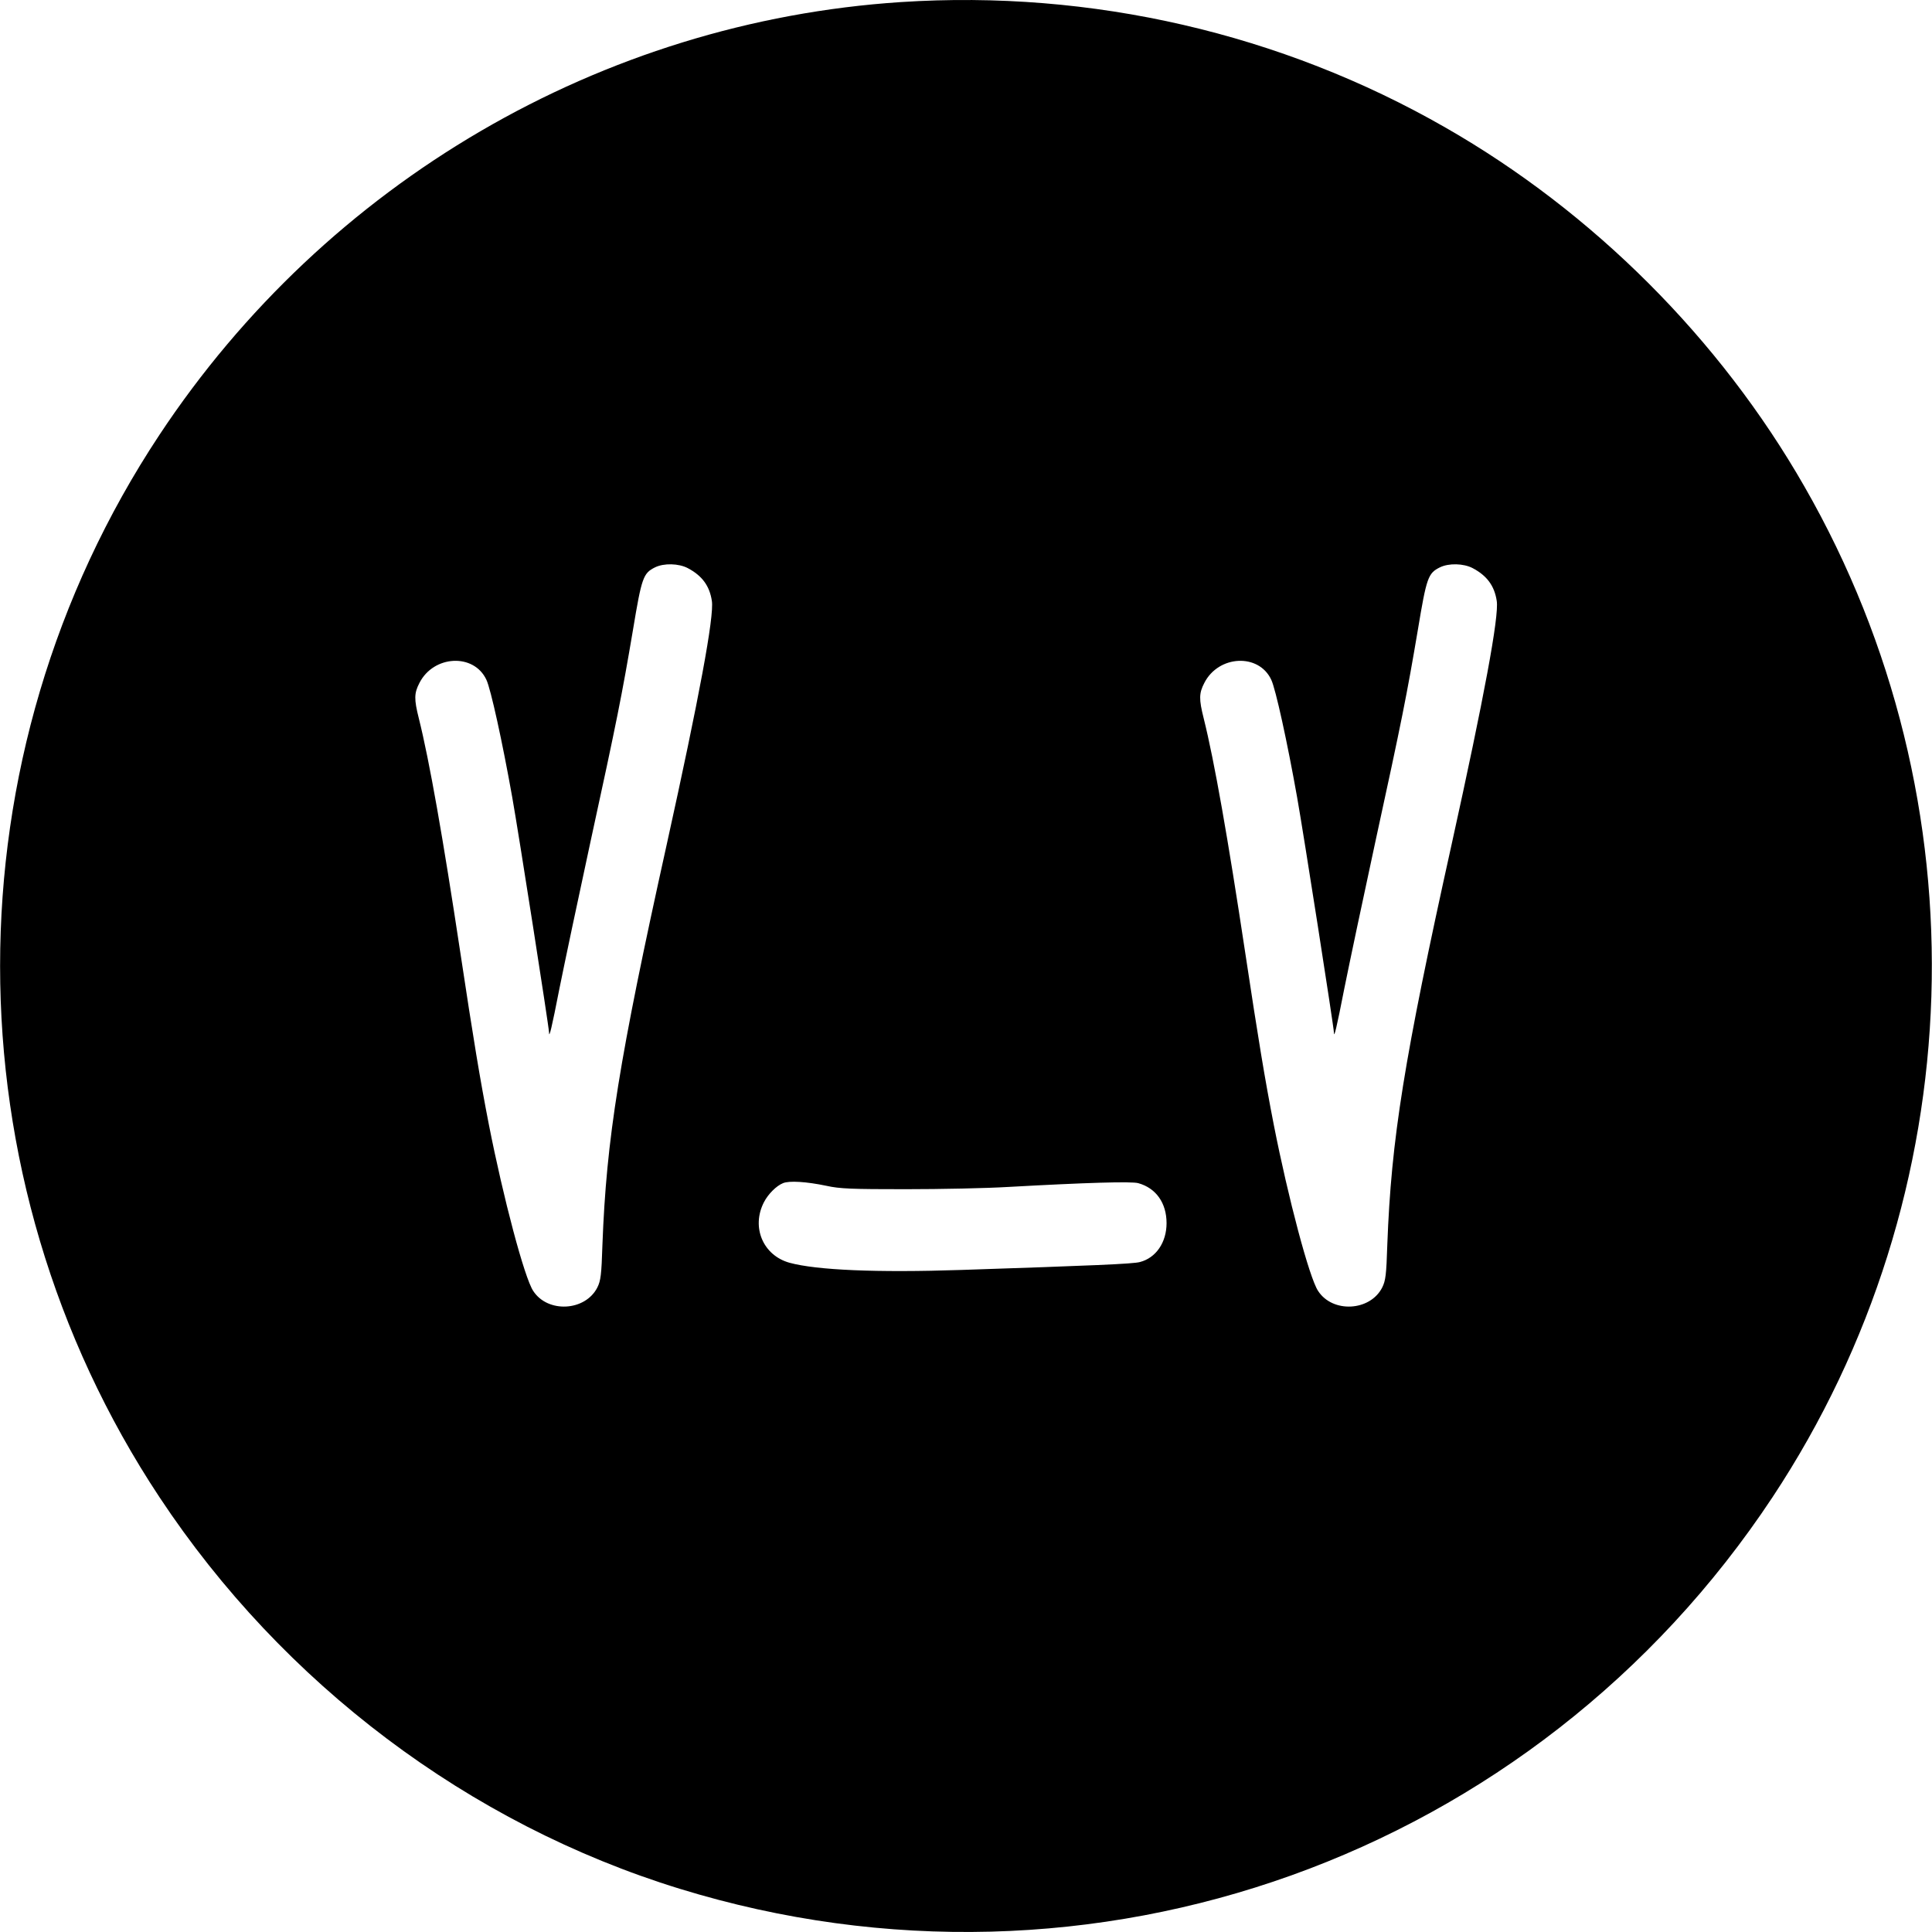
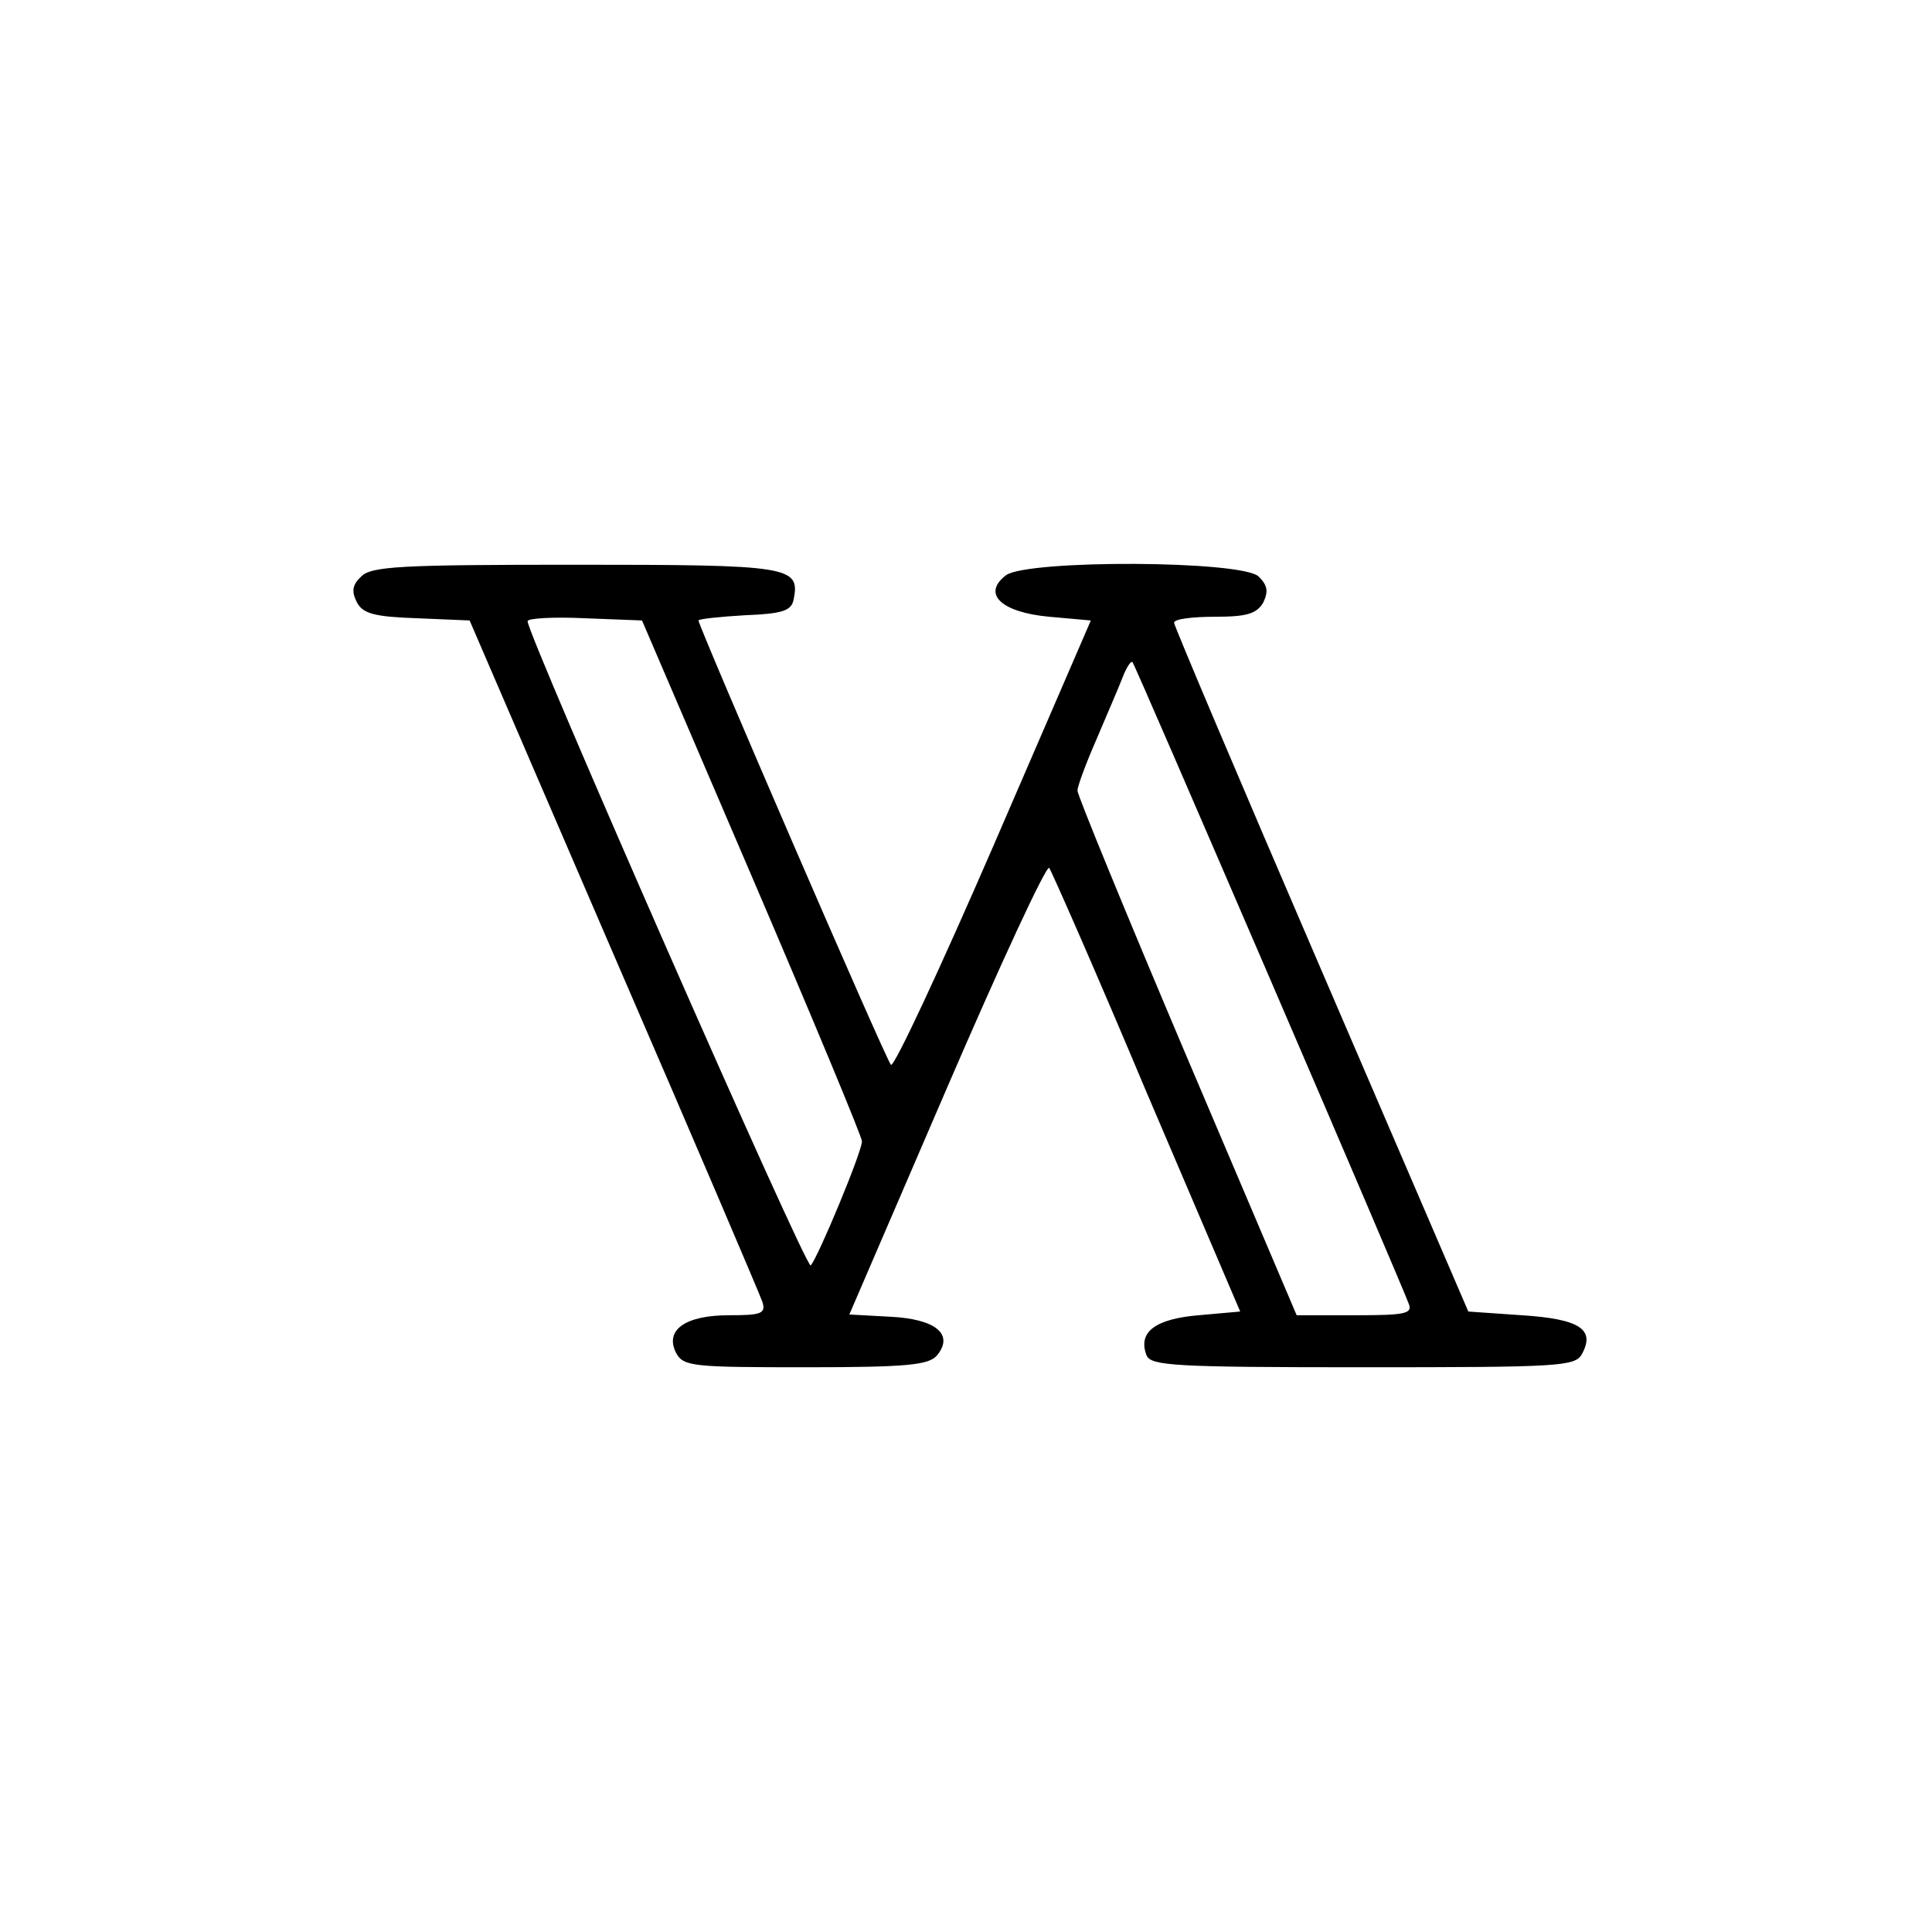
- <svg xmlns="http://www.w3.org/2000/svg" version="1.0" width="1024pt" height="1024pt" viewBox="0 0 1024 1024" preserveAspectRatio="xMidYMid meet">
-   <g transform="translate(0,1024) scale(0.1,-0.1)" fill="#000000" stroke="none">
-     <path d="M4775 10229 c-1586 -104 -3044 -955 -3930 -2294 -1126 -1701 -1126 -3929 0 -5630 655 -990 1640 -1732 2758 -2076 2183 -672 4531 170 5792 2076 1061 1604 1127 3686 169 5356 -448 783 -1120 1455 -1903 1903 -870 499 -1876 731 -2886 665z m-1130 -3000 c76 -40 116 -94 128 -174 13 -81 -67 -511 -239 -1290 -253 -1142 -320 -1562 -341 -2122 -5 -160 -9 -191 -27 -227 -64 -126 -263 -137 -340 -18 -46 69 -158 490 -235 882 -47 241 -82 453 -151 910 -92 609 -164 1018 -220 1242 -26 103 -25 134 3 188 75 148 289 159 355 17 23 -48 85 -330 137 -623 33 -184 195 -1221 195 -1246 0 -35 14 22 55 232 26 129 100 480 165 780 140 642 167 779 225 1122 46 277 54 300 117 331 47 23 125 21 173 -4z m4160 0 c76 -40 116 -94 128 -174 13 -81 -67 -511 -239 -1290 -253 -1142 -320 -1562 -341 -2122 -5 -160 -9 -191 -27 -227 -64 -126 -263 -137 -340 -18 -46 69 -158 490 -235 882 -47 241 -82 453 -151 910 -92 609 -164 1018 -220 1242 -26 103 -25 134 3 188 75 148 289 159 355 17 23 -48 85 -330 137 -623 33 -184 195 -1221 195 -1246 0 -35 14 22 55 232 26 129 100 480 165 780 140 642 167 779 225 1122 46 277 54 300 117 331 47 23 125 21 173 -4z m-3425 -3274 c72 -16 136 -18 420 -18 184 0 430 5 545 12 415 23 652 30 688 20 94 -26 150 -105 150 -212 0 -102 -56 -184 -141 -206 -35 -10 -252 -19 -947 -42 -448 -15 -767 -1 -910 38 -141 39 -204 189 -136 321 22 43 66 87 101 101 33 14 125 8 230 -14z" />
+ <svg xmlns="http://www.w3.org/2000/svg" version="1.0" width="260pt" height="260pt" viewBox="0 0 260 260" preserveAspectRatio="xMidYMid meet">
+   <g transform="translate(0,260) scale(0.1,-0.1)" fill="#000000" stroke="none">
+     <path d="M486 1824 c-12 -11 -13 -20 -6 -34 8 -16 24 -20 81 -22 l71 -3 194 -450 c107 -247 197 -458 200 -467 5 -16 -2 -18 -45 -18 -59 0 -87 -20 -71 -51 10 -18 23 -19 174 -19 137 0 166 3 177 16 23 28 -1 49 -63 52 l-55 3 131 304 c72 167 134 301 138 297 3 -4 63 -140 131 -302 l126 -295 -56 -5 c-59 -5 -82 -23 -70 -54 6 -14 37 -16 291 -16 265 0 286 1 295 18 18 33 -3 47 -81 52 l-72 5 -198 460 c-109 253 -198 463 -198 467 0 5 25 8 55 8 43 0 56 4 65 19 7 15 6 23 -6 35 -22 22 -310 23 -340 2 -33 -25 -7 -50 58 -56 l56 -5 -131 -303 c-72 -166 -134 -299 -138 -295 -7 7 -259 590 -259 598 0 2 28 5 62 7 51 2 63 6 66 21 9 45 -4 47 -294 47 -234 0 -275 -2 -288 -16z m526 -404 c81 -189 148 -350 148 -356 0 -14 -59 -156 -69 -167 -6 -6 -381 848 -381 867 0 4 35 6 77 4 l77 -3 148 -345z m697 -137 c100 -232 184 -429 187 -438 5 -13 -6 -15 -72 -15 l-79 0 -148 348 c-81 191 -147 352 -147 358 0 6 12 38 26 70 14 33 30 70 35 83 5 13 11 22 13 20 2 -2 85 -194 185 -426z" />
  </g>
</svg>
